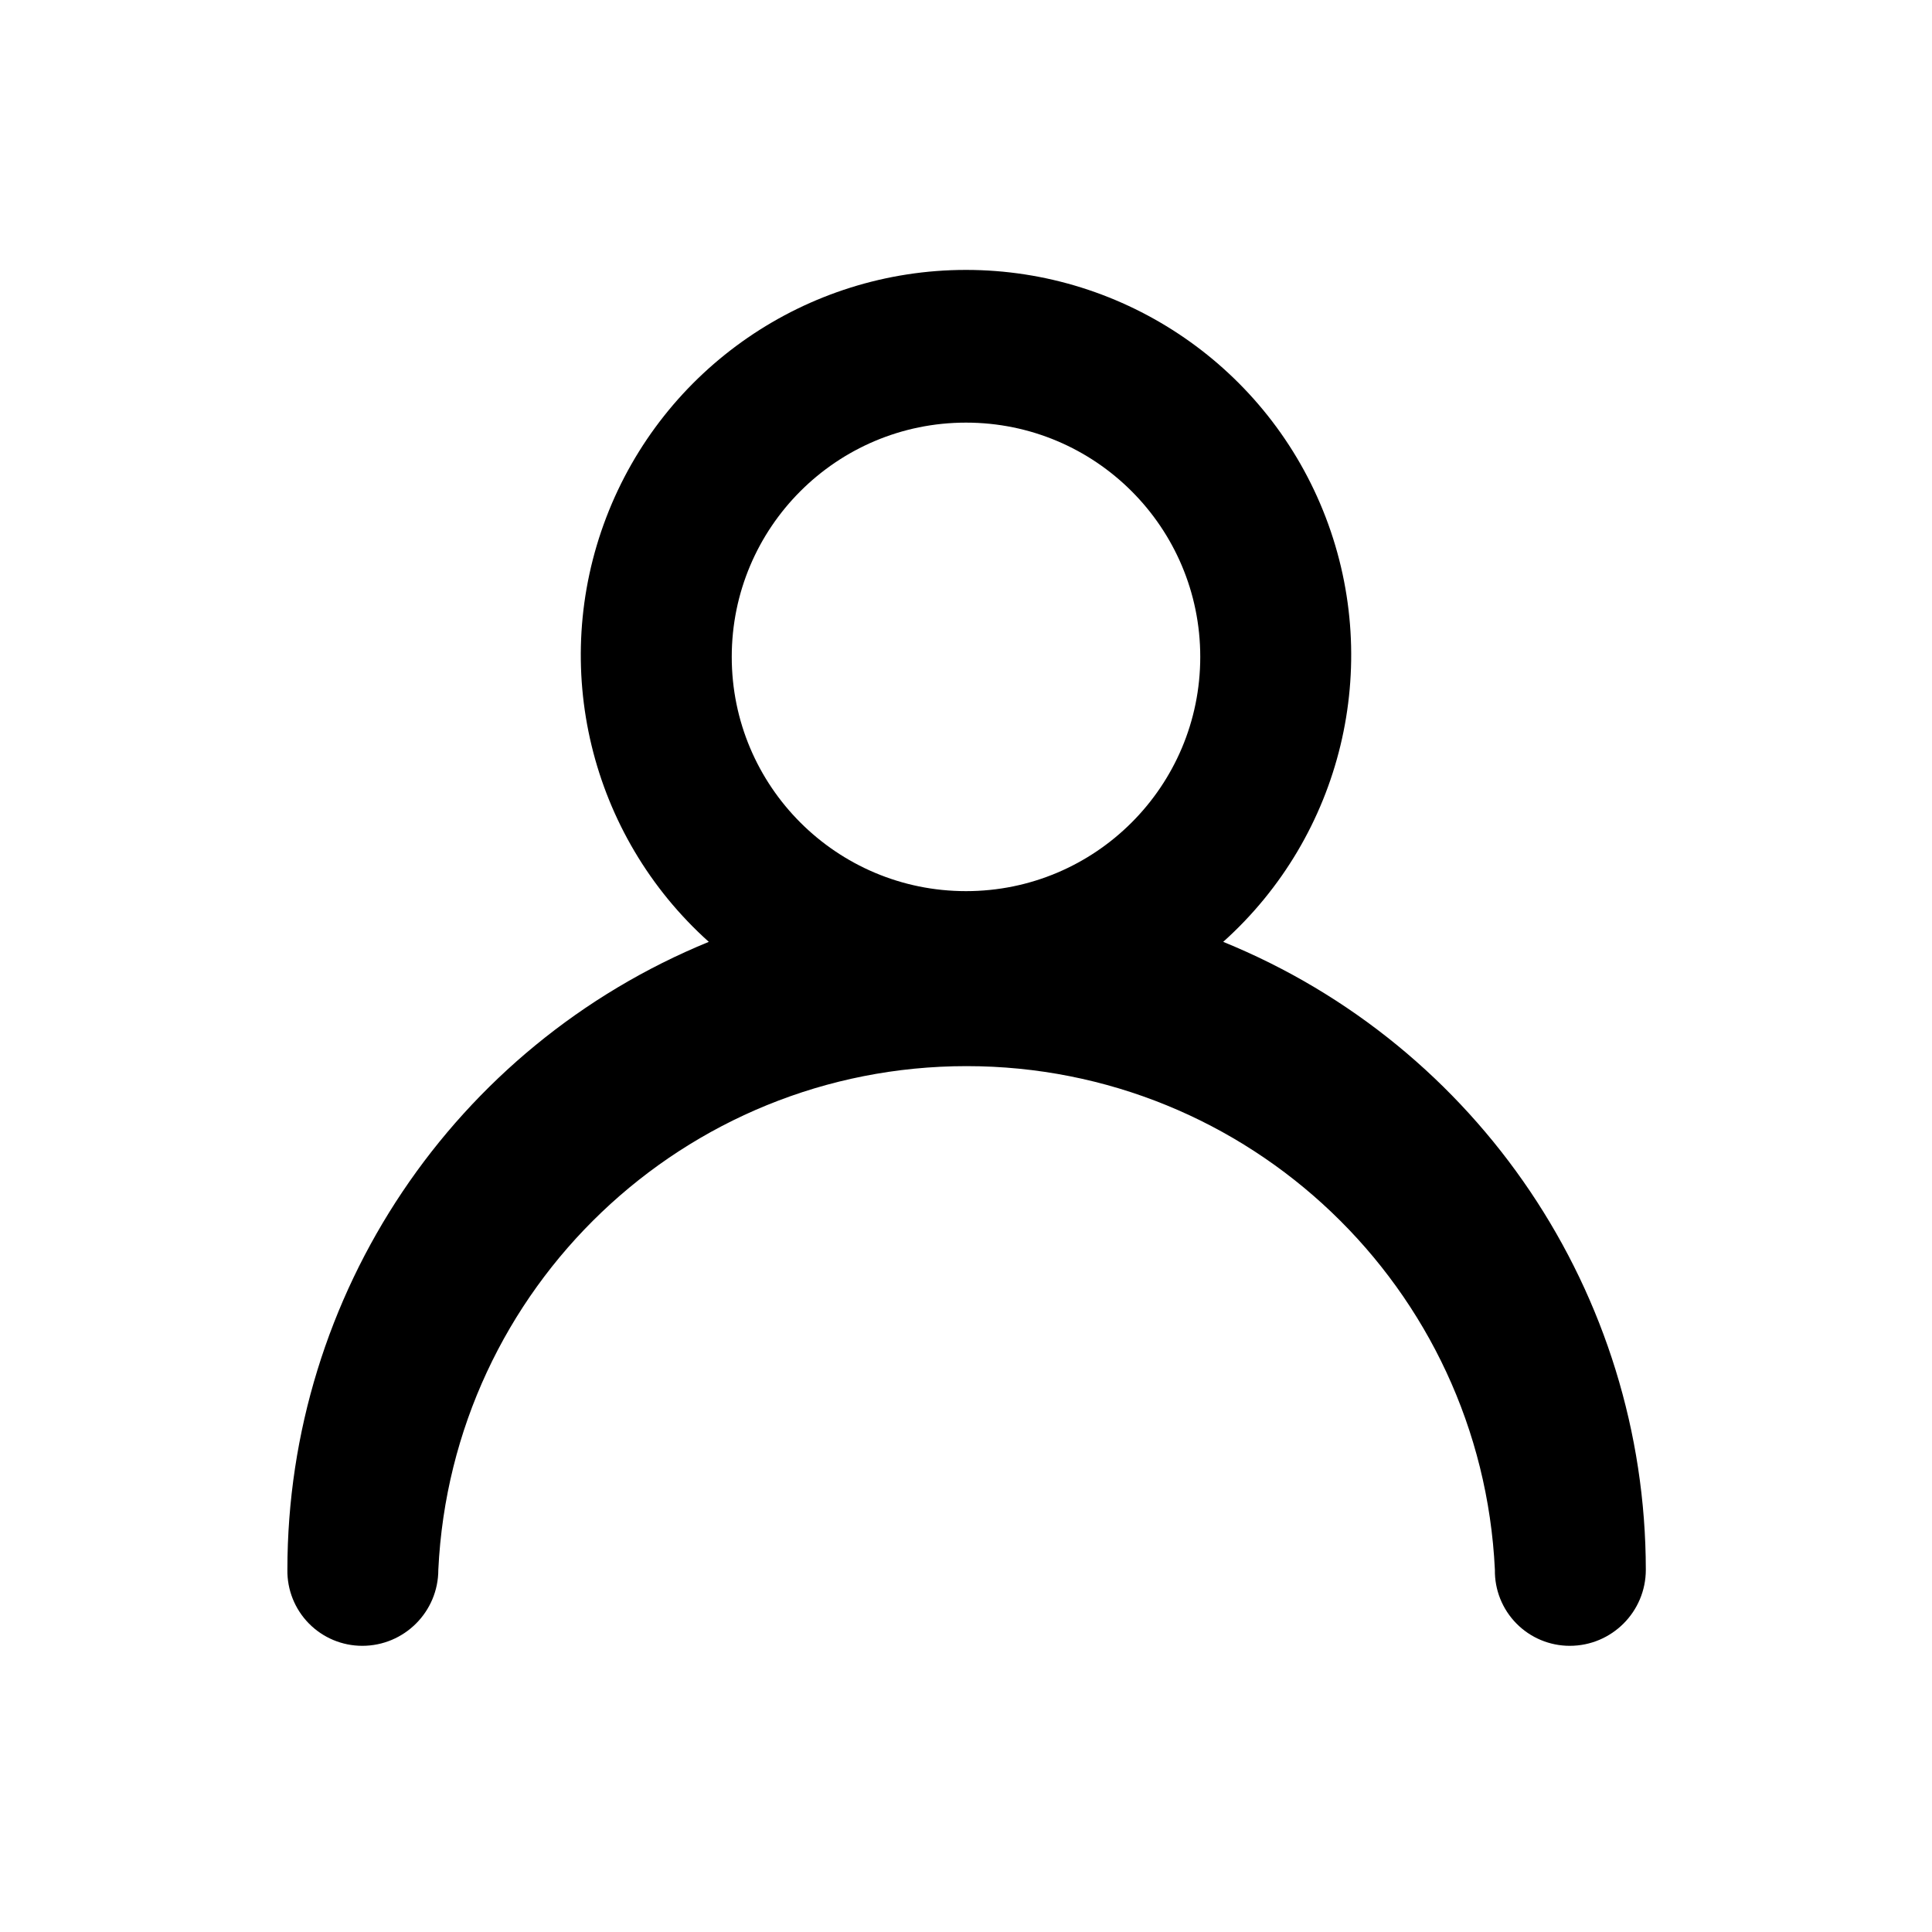
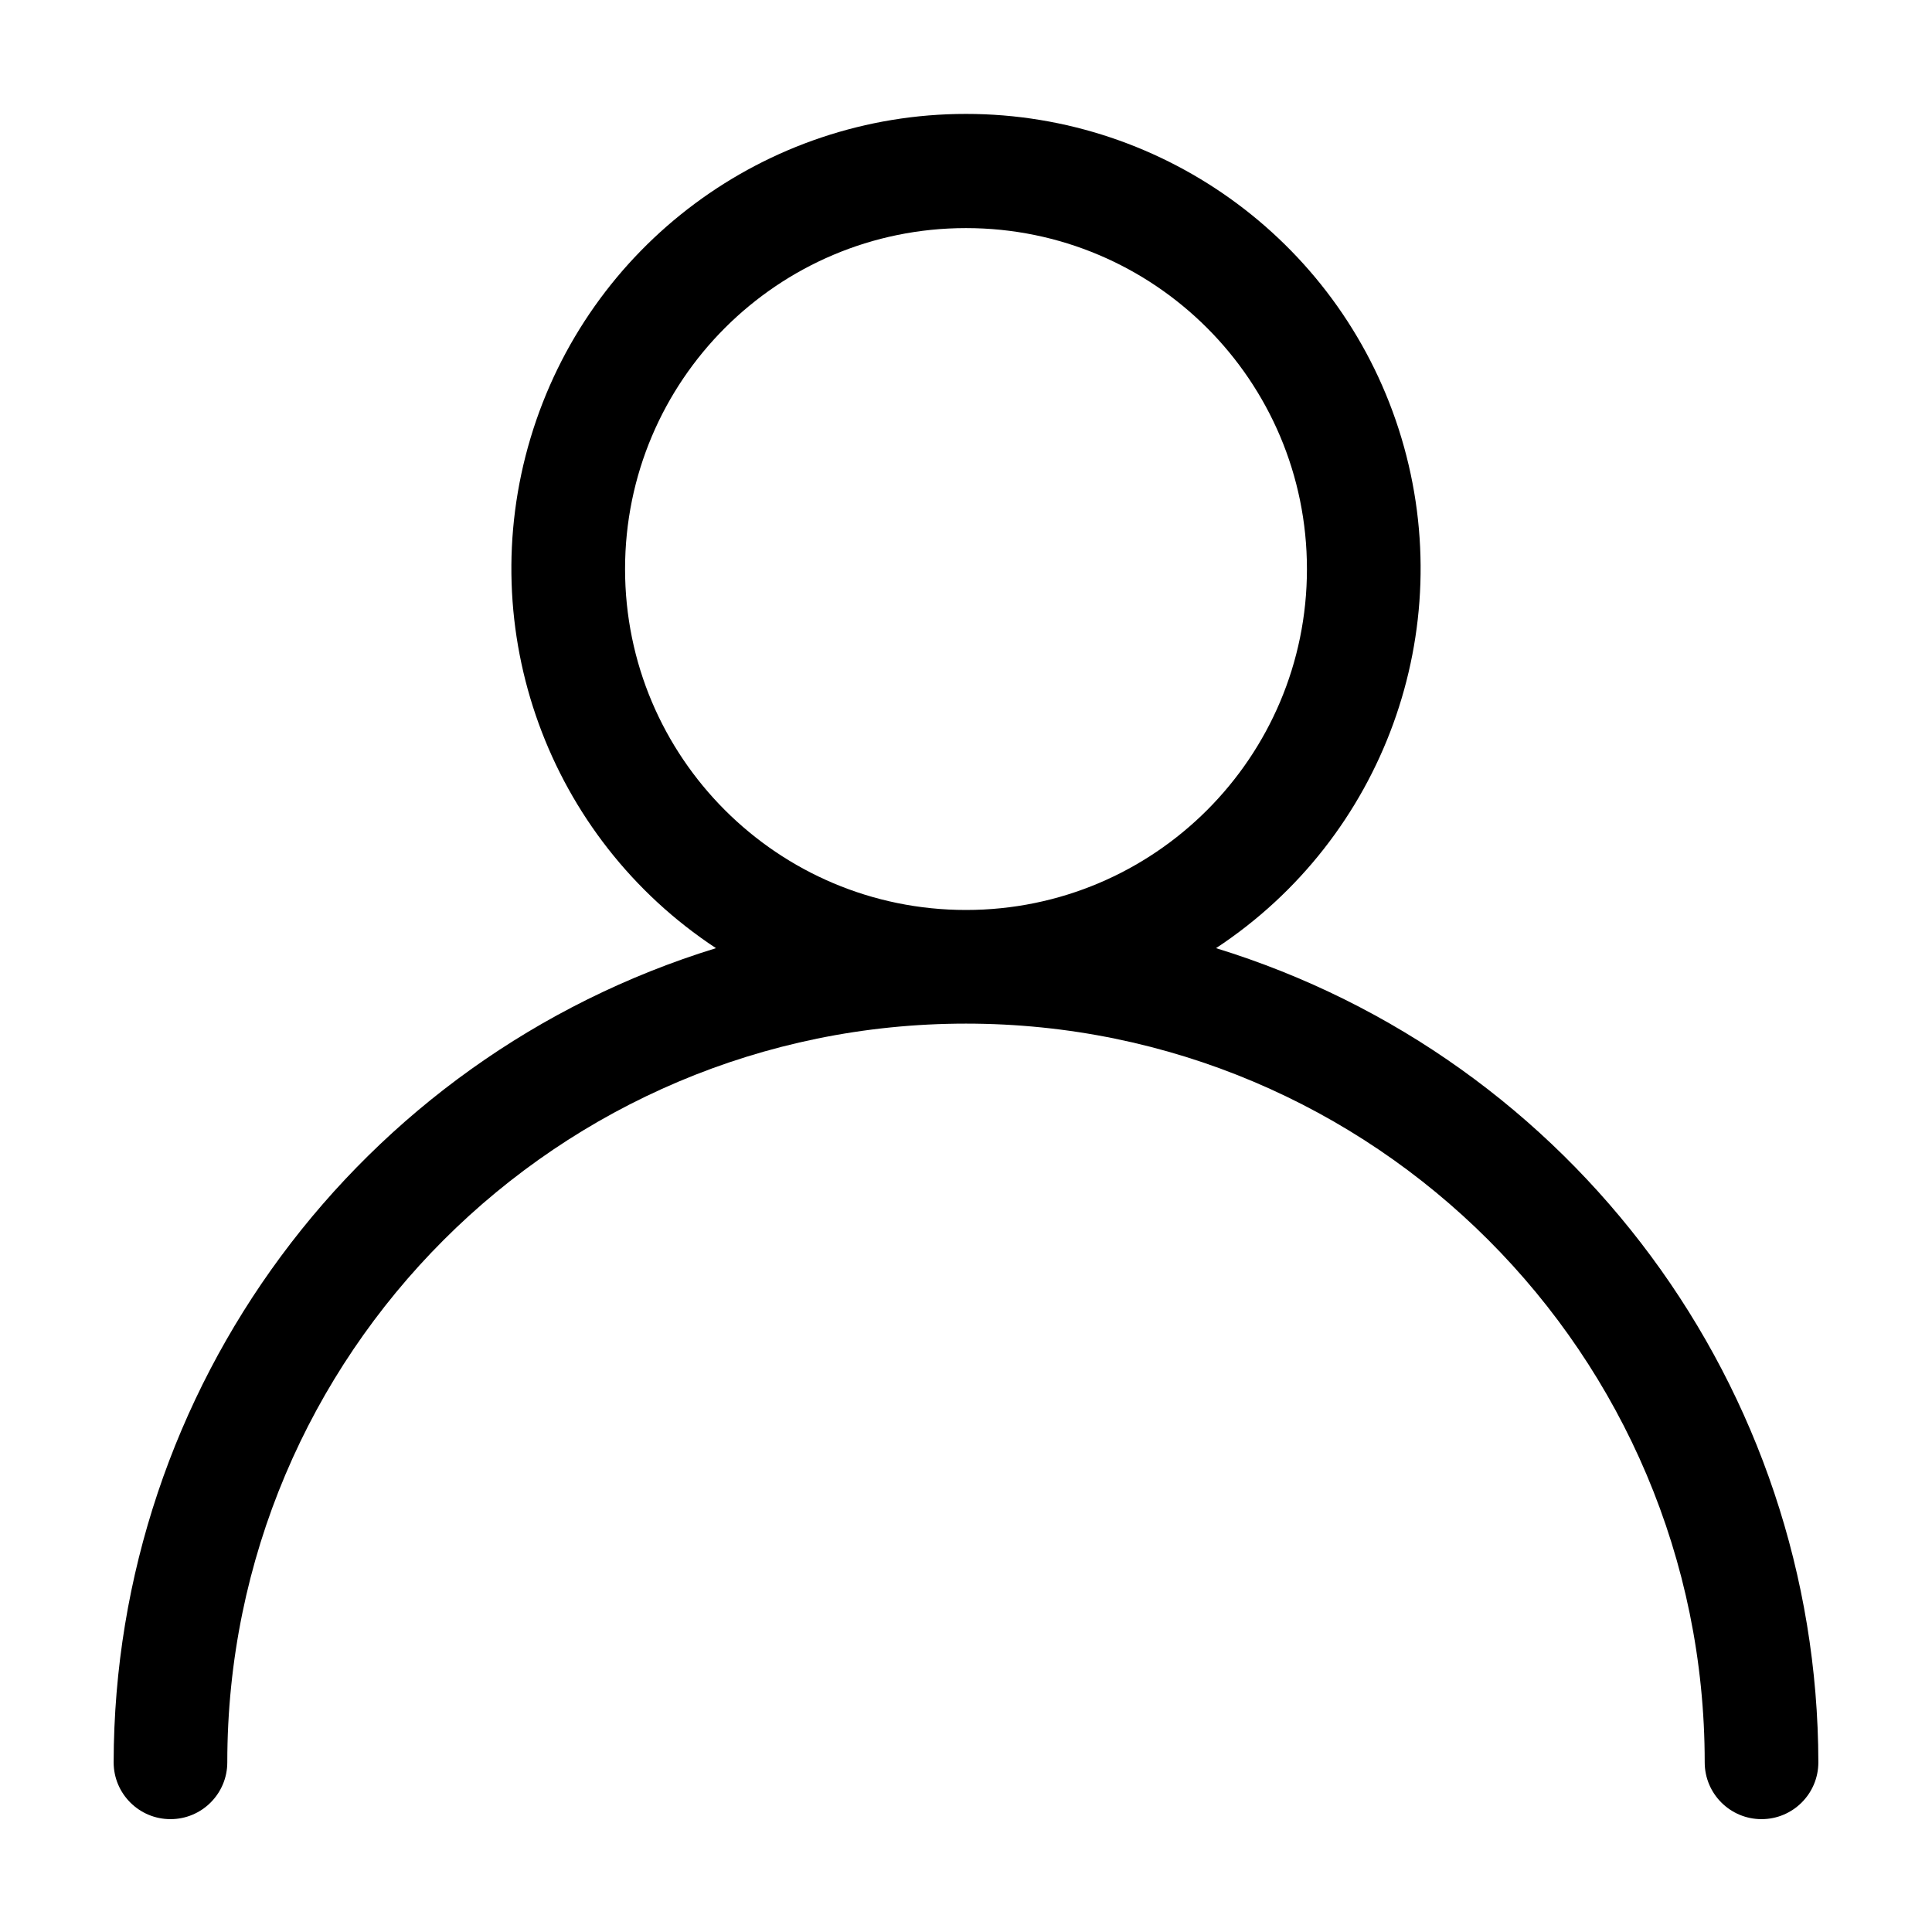
- <svg xmlns="http://www.w3.org/2000/svg" id="Icons" viewBox="0 0 16 16">
-   <path d="M10.13,7.8a3.19,3.19,0,1,0-4.26,0A5.62,5.62,0,0,0,2.38,13a.62.62,0,0,0,.62.63A.63.63,0,0,0,3.63,13a4.38,4.38,0,0,1,8.75,0,.62.62,0,0,0,.62.63.63.63,0,0,0,.63-.63A5.62,5.62,0,0,0,10.13,7.8ZM8,7.38A1.94,1.94,0,1,1,9.94,5.44,1.94,1.94,0,0,1,8,7.38Z" />
+ <svg xmlns="http://www.w3.org/2000/svg" id="b03ad306-625a-4084-a03a-923aacf2bc89" data-name="Layer 1" viewBox="0 0 17 17">
+   <path d="M10.7,8.343a4,4,0,1,0-4.4,0A7.509,7.509,0,0,0,1,15.507a.5.5,0,1,0,1,0,6.5,6.5,0,1,1,13,0,.5.5,0,1,0,1,0A7.509,7.509,0,0,0,10.7,8.343ZM5.5,5.007a3,3,0,1,1,3,3A3,3,0,0,1,5.5,5.007Z" />
</svg>
